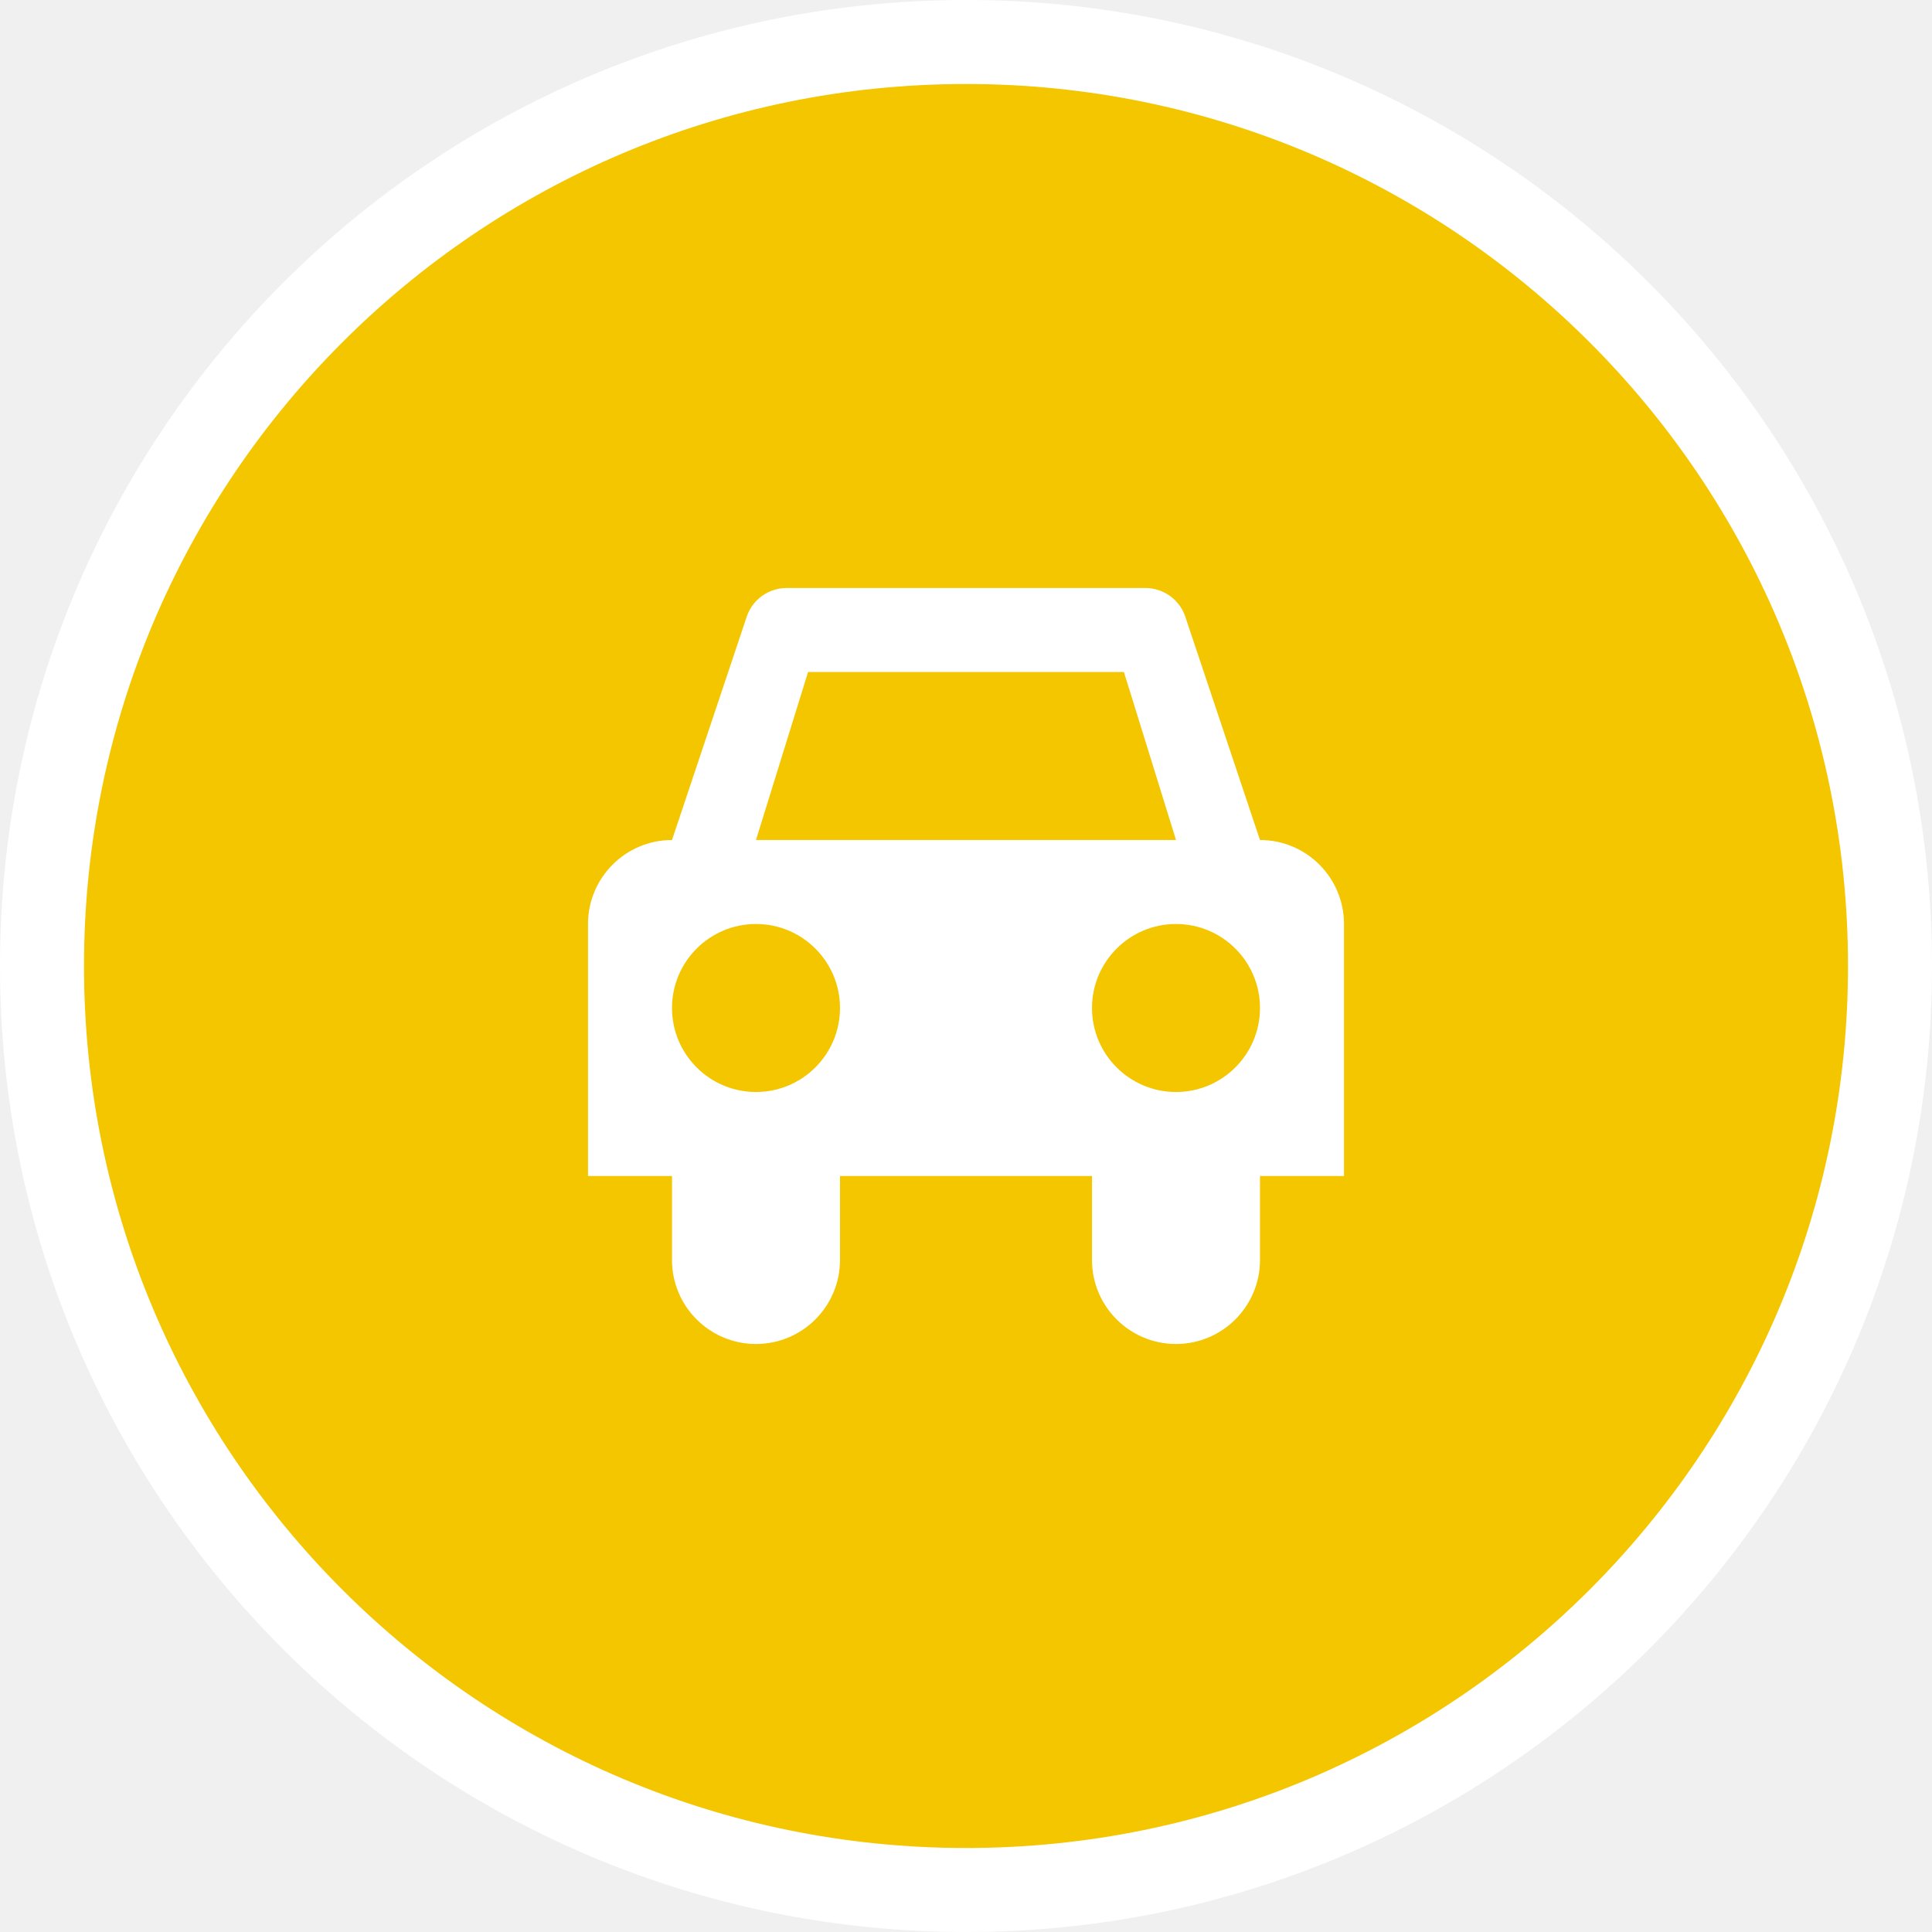
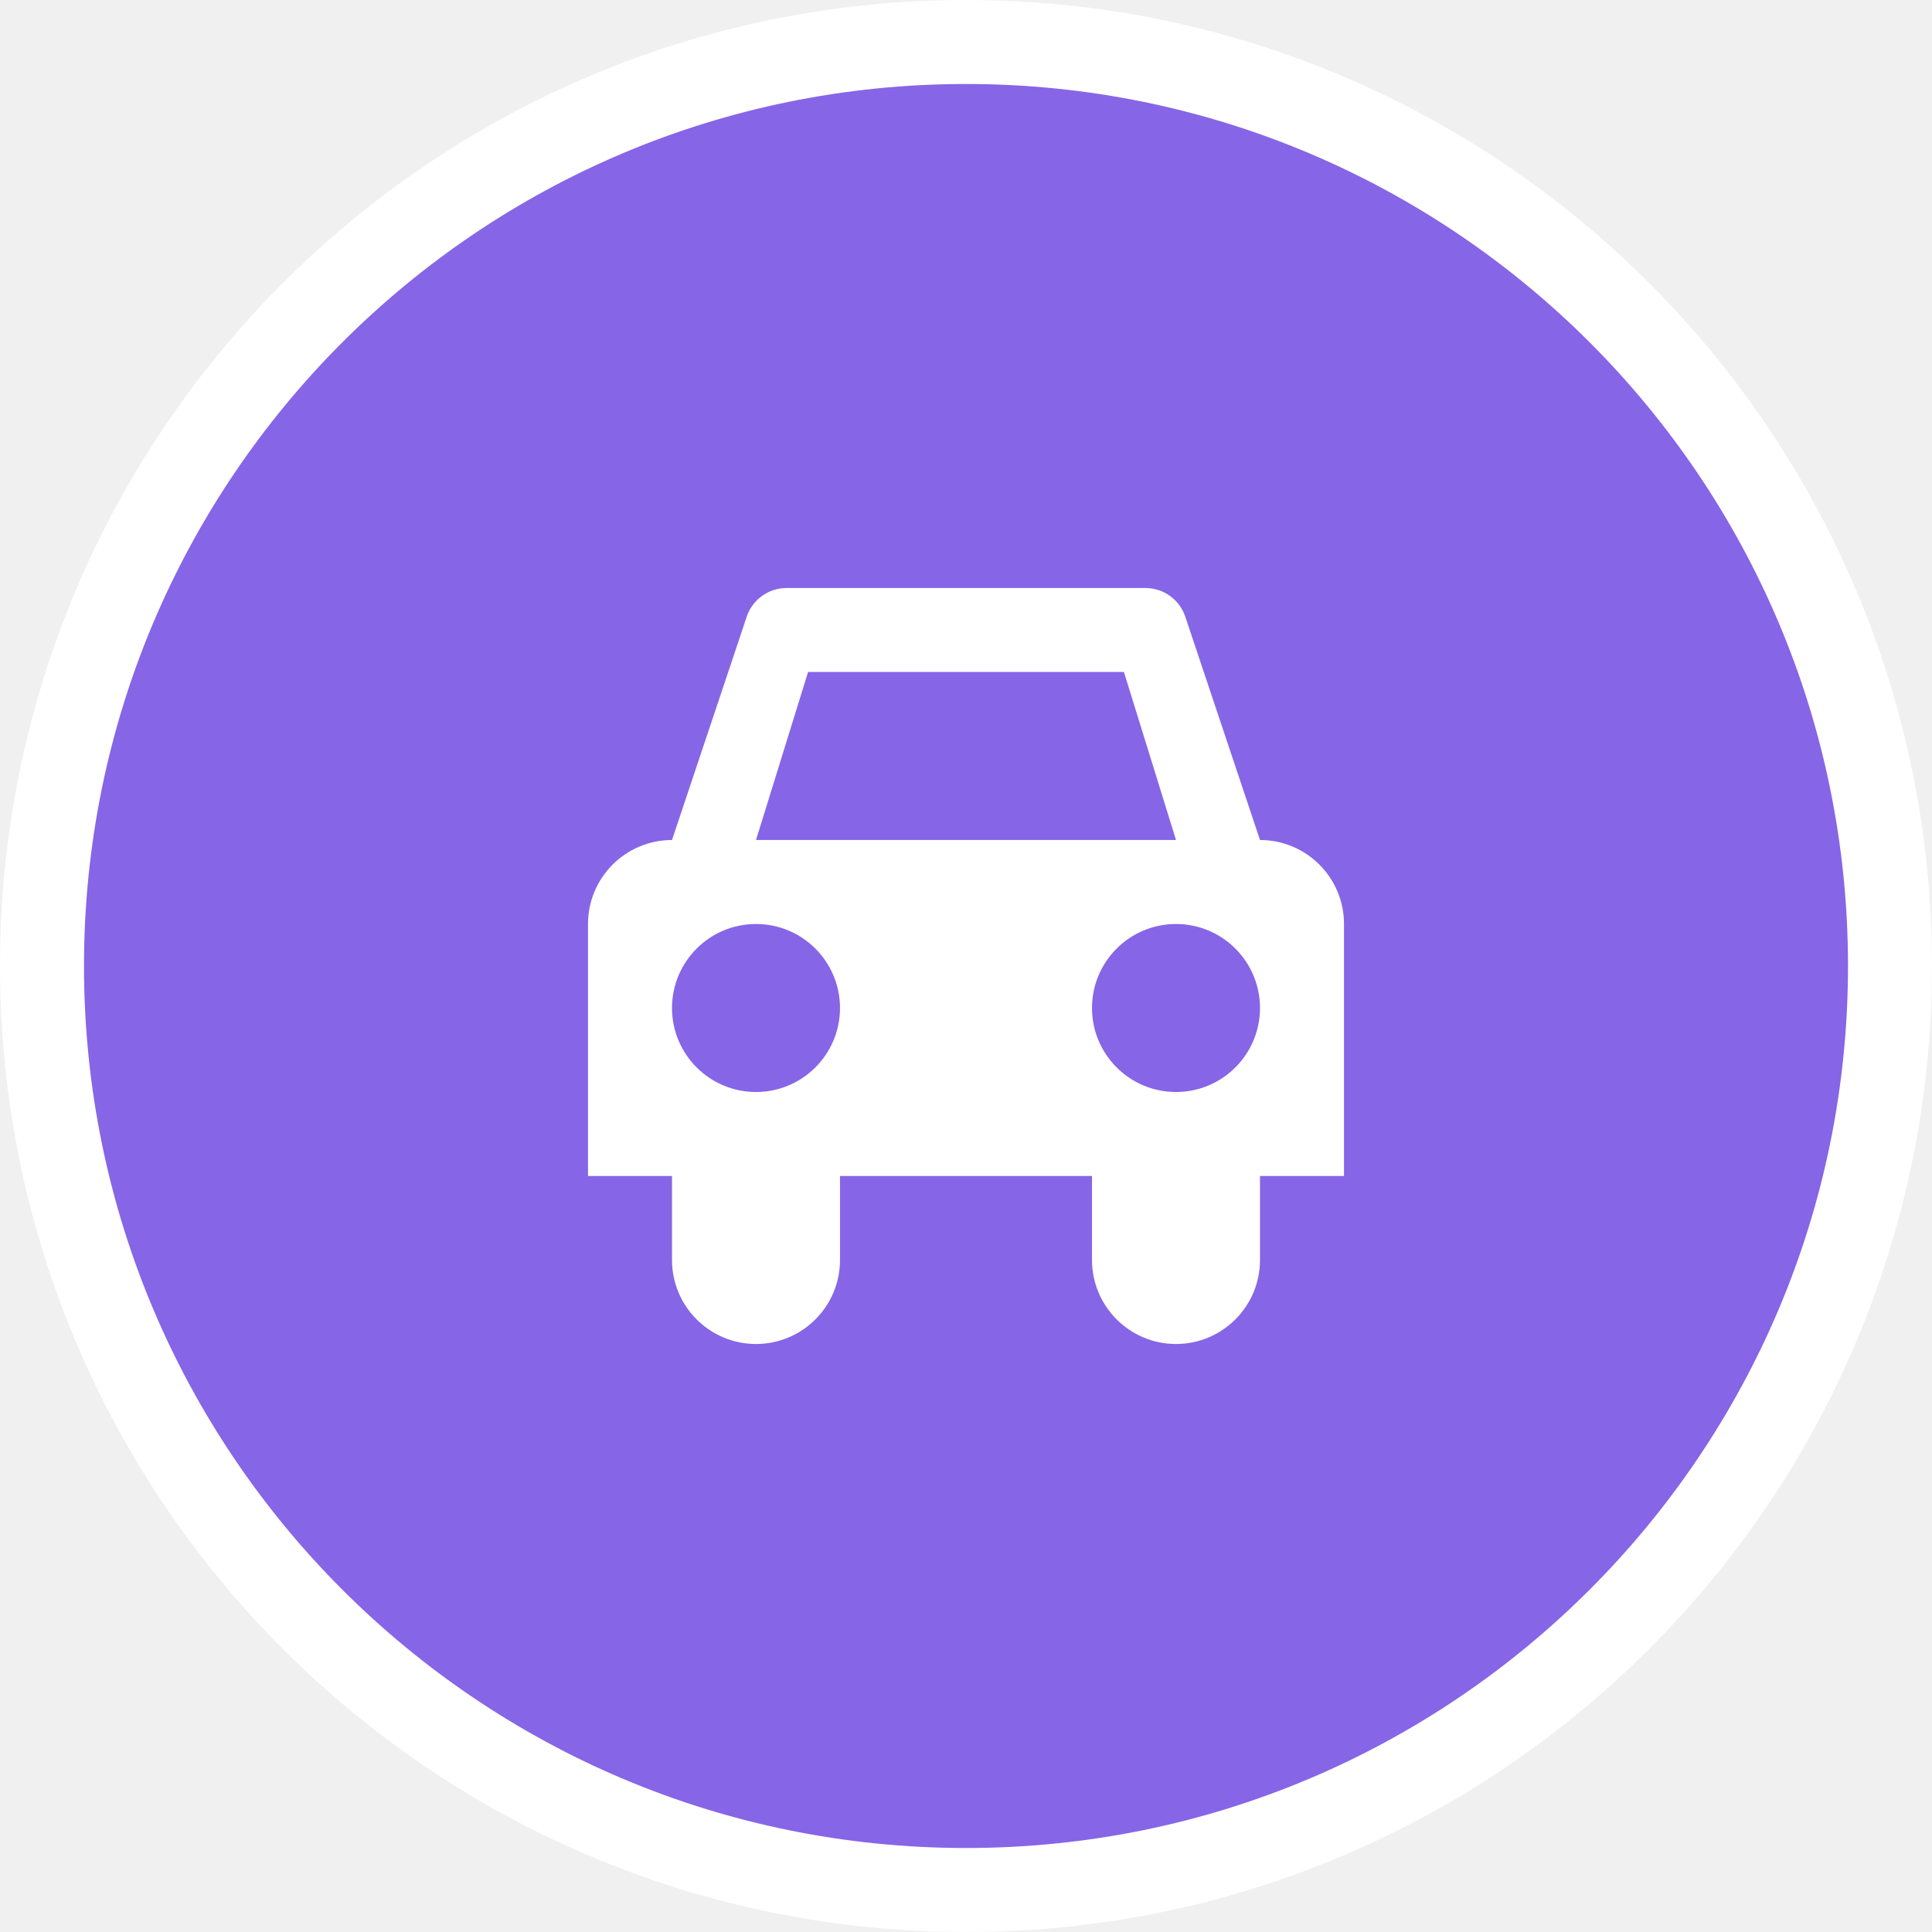
<svg xmlns="http://www.w3.org/2000/svg" viewBox="0 0 23 23" height="23" width="23">
  <rect fill="none" x="0" y="0" width="23" height="23" />
  <rect x="1" y="1" rx="10.5" ry="10.5" width="21" height="21" stroke="#ffffff" style="stroke-linejoin:round;stroke-miterlimit:4;" fill="#ffffff" stroke-width="2" />
-   <rect x="1" y="1" width="21" height="21" rx="10.5" ry="10.5" fill="#F3C600" />
+   <rect x="1" y="1" width="21" height="21" rx="10.5" ry="10.5" fill="#8665E7" />
  <path fill="#ffffff" transform="translate(6 6)" d="M9,4L8.11,1.34C8.042,1.138,7.853,1.002,7.64,1H3.36C3.147,1.002,2.958,1.138,2.89,1.34L2,4C1.448,4,1,4.448,1,5  v3h1v1c0,0.552,0.448,1,1,1s1-0.448,1-1V8h3v1c0,0.552,0.448,1,1,1s1-0.448,1-1V8h1V5C10,4.448,9.552,4,9,4z M3,7  C2.448,7,2,6.552,2,6s0.448-1,1-1s1,0.448,1,1S3.552,7,3,7z M3,4l0.62-2h3.76L8,4H3z M8,7C7.448,7,7,6.552,7,6s0.448-1,1-1  s1,0.448,1,1S8.552,7,8,7z" />
</svg>
